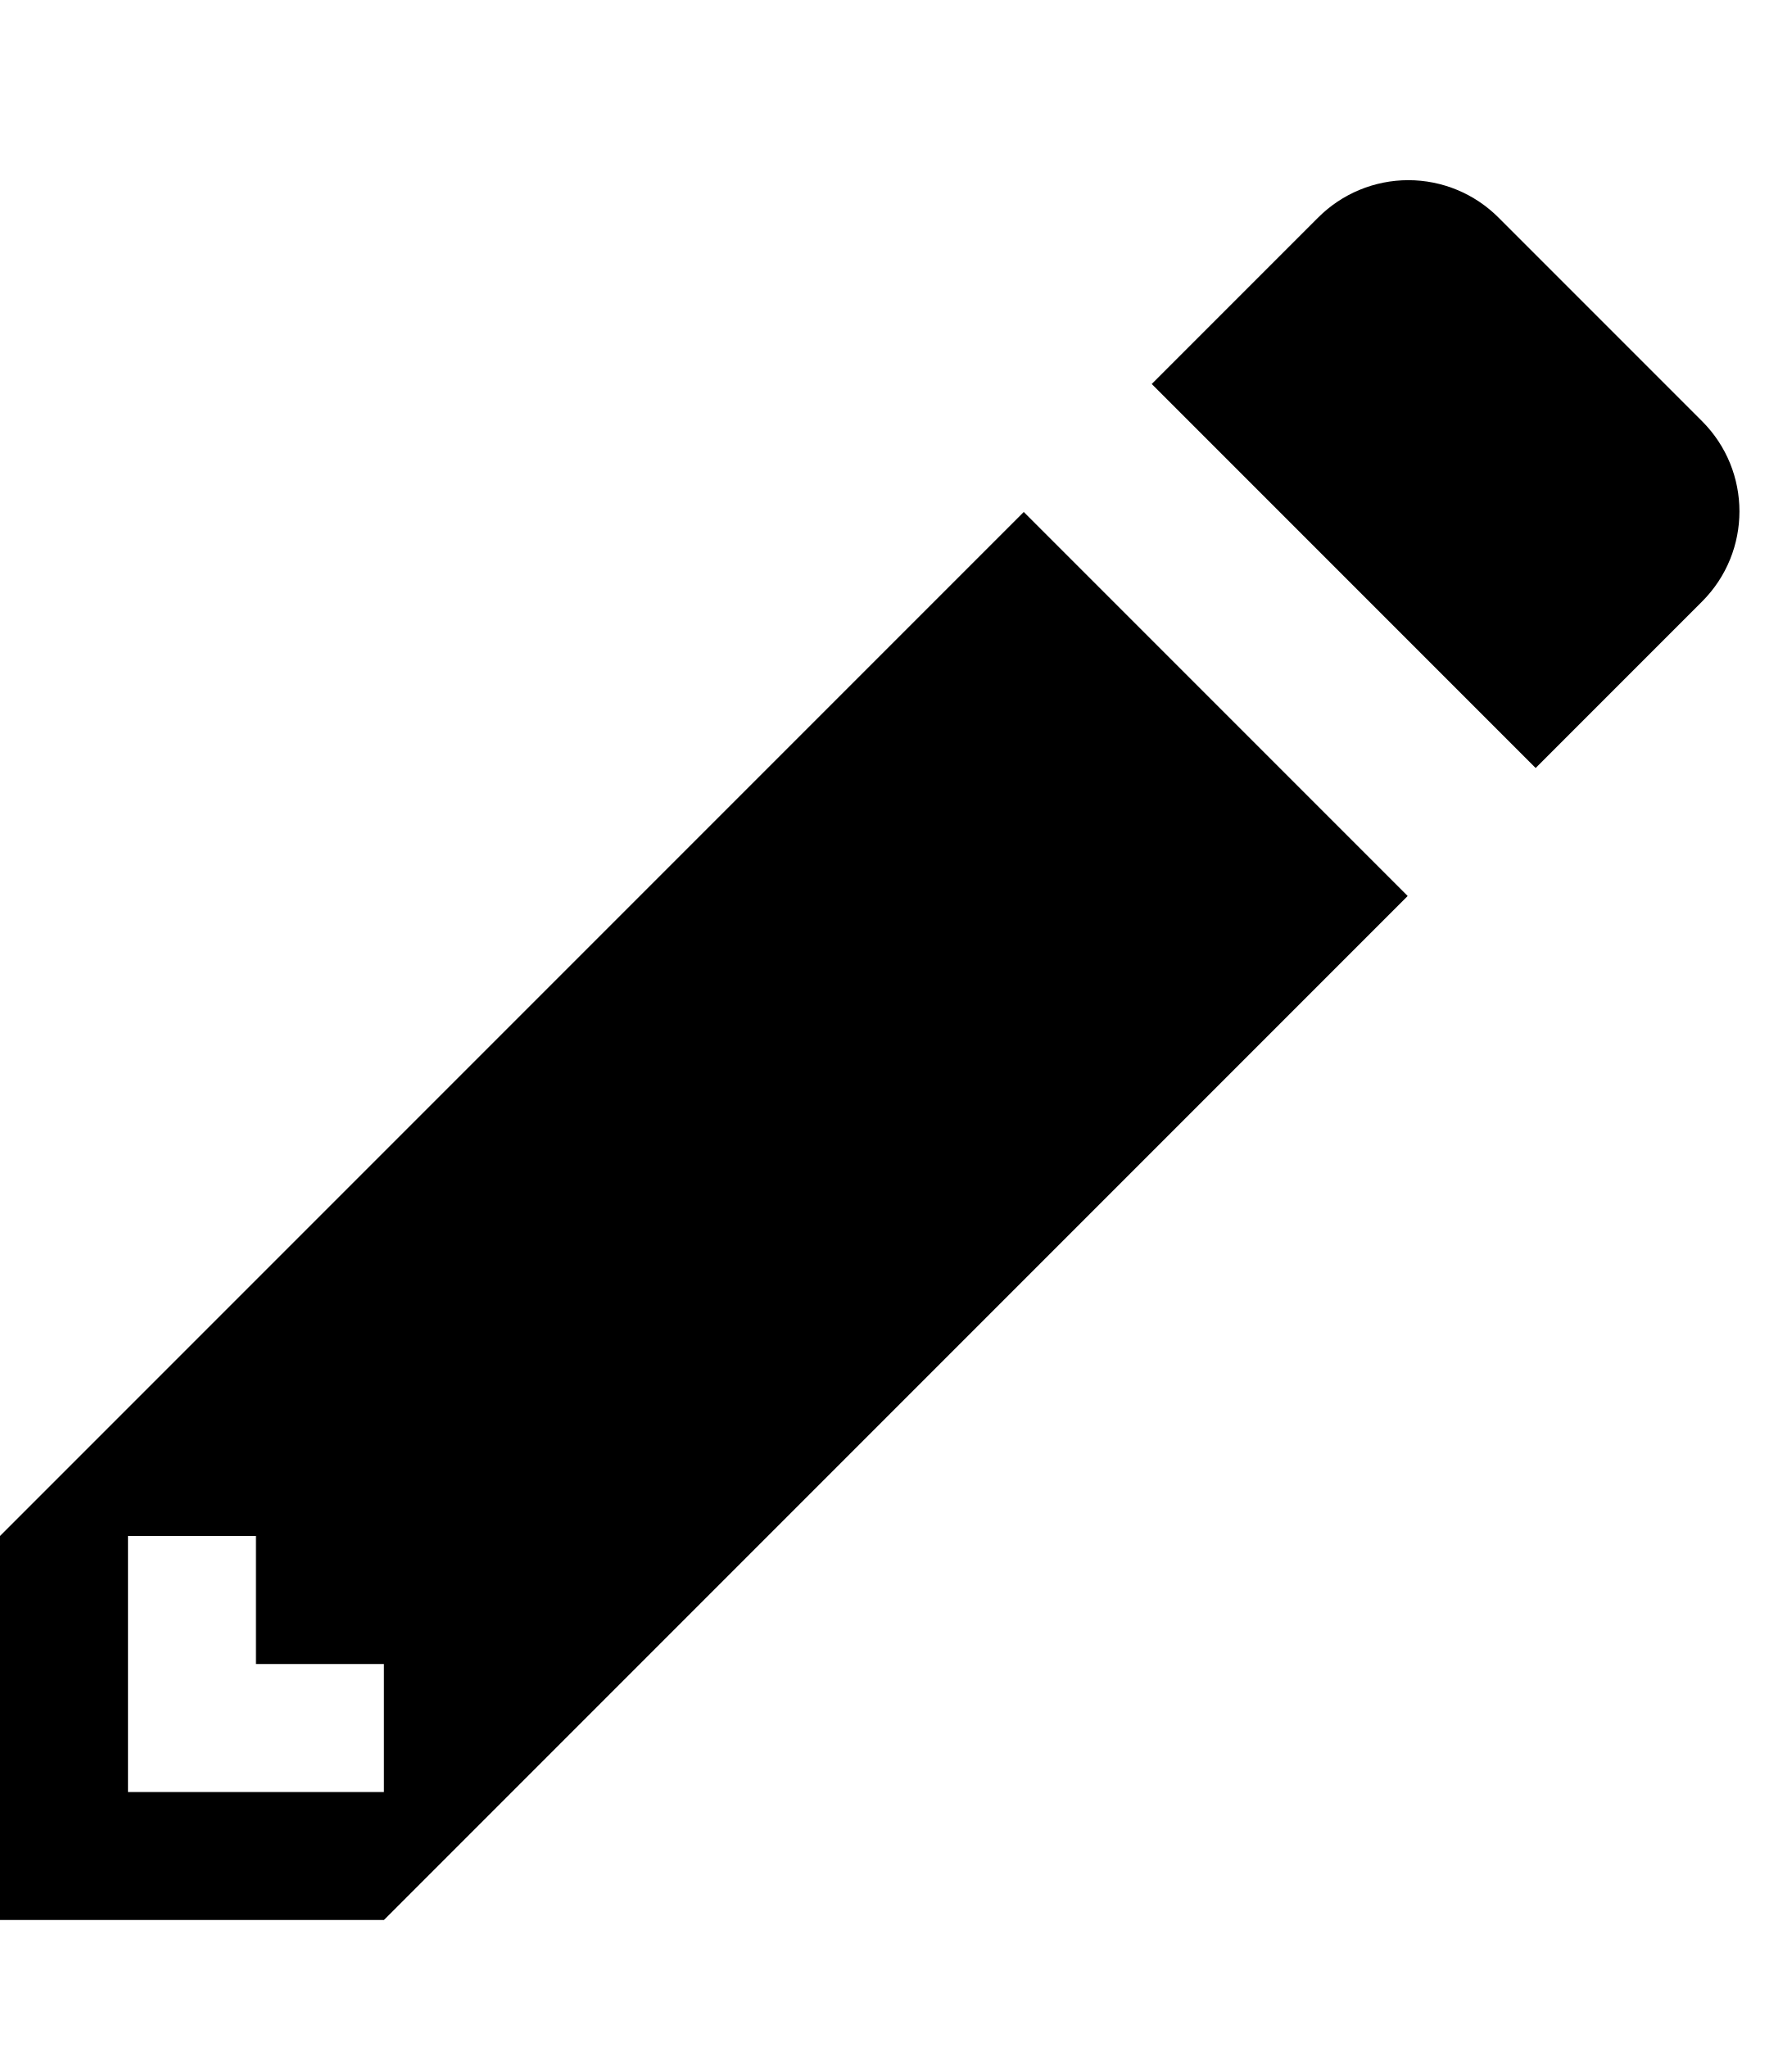
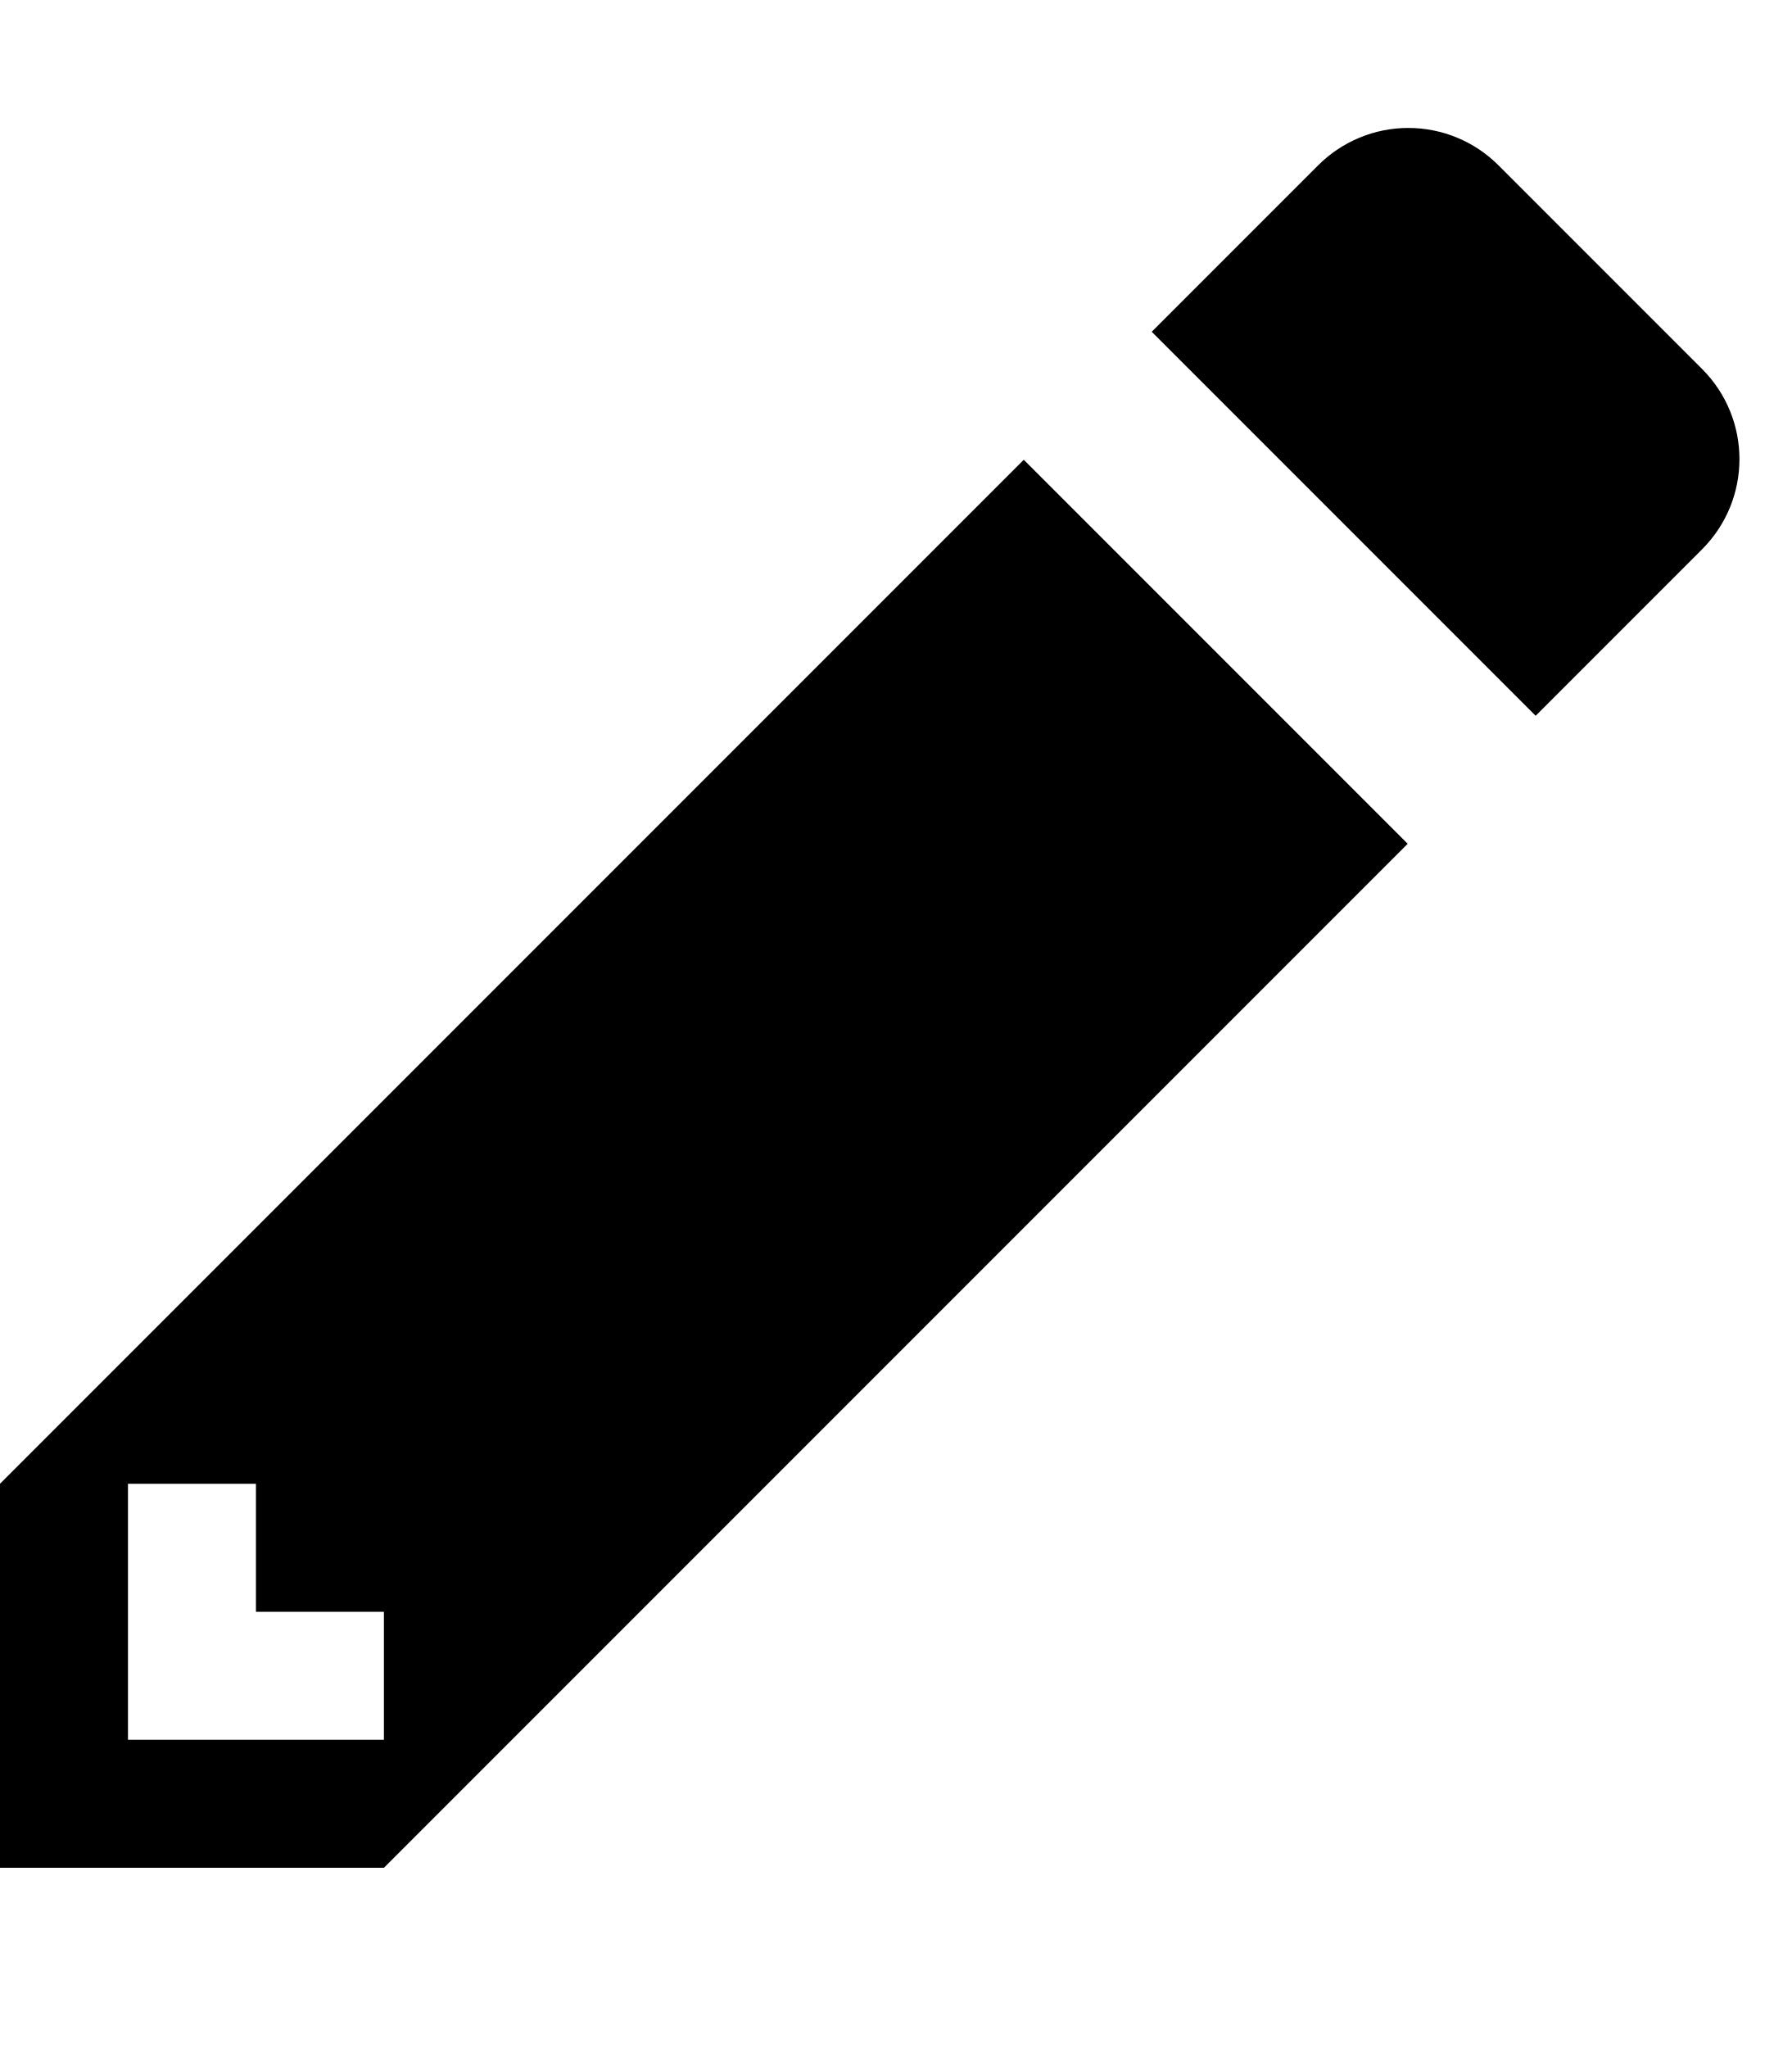
<svg xmlns="http://www.w3.org/2000/svg" width="14" height="16" viewBox="0 0 14 16">
-   <path fill-rule="evenodd" d="M0 12v3h3l8-8-3-3-8 8zm3 2H1v-2h1v1h1v1zm10.3-9.3L12 6 9 3l1.3-1.3a.996.996 0 0 1 1.41 0l1.59 1.59c.39.39.39 1.02 0 1.41z" />
+   <path fill-rule="evenodd" d="M0 11.592v3h3l8-8-3-3-8 8zm3 2H1v-2h1v1h1v1zm10.3-9.3l-1.3 1.3-3-3 1.3-1.3a.996.996 0 0 1 1.41 0l1.59 1.59c.39.39.39 1.02 0 1.41z" />
</svg>
